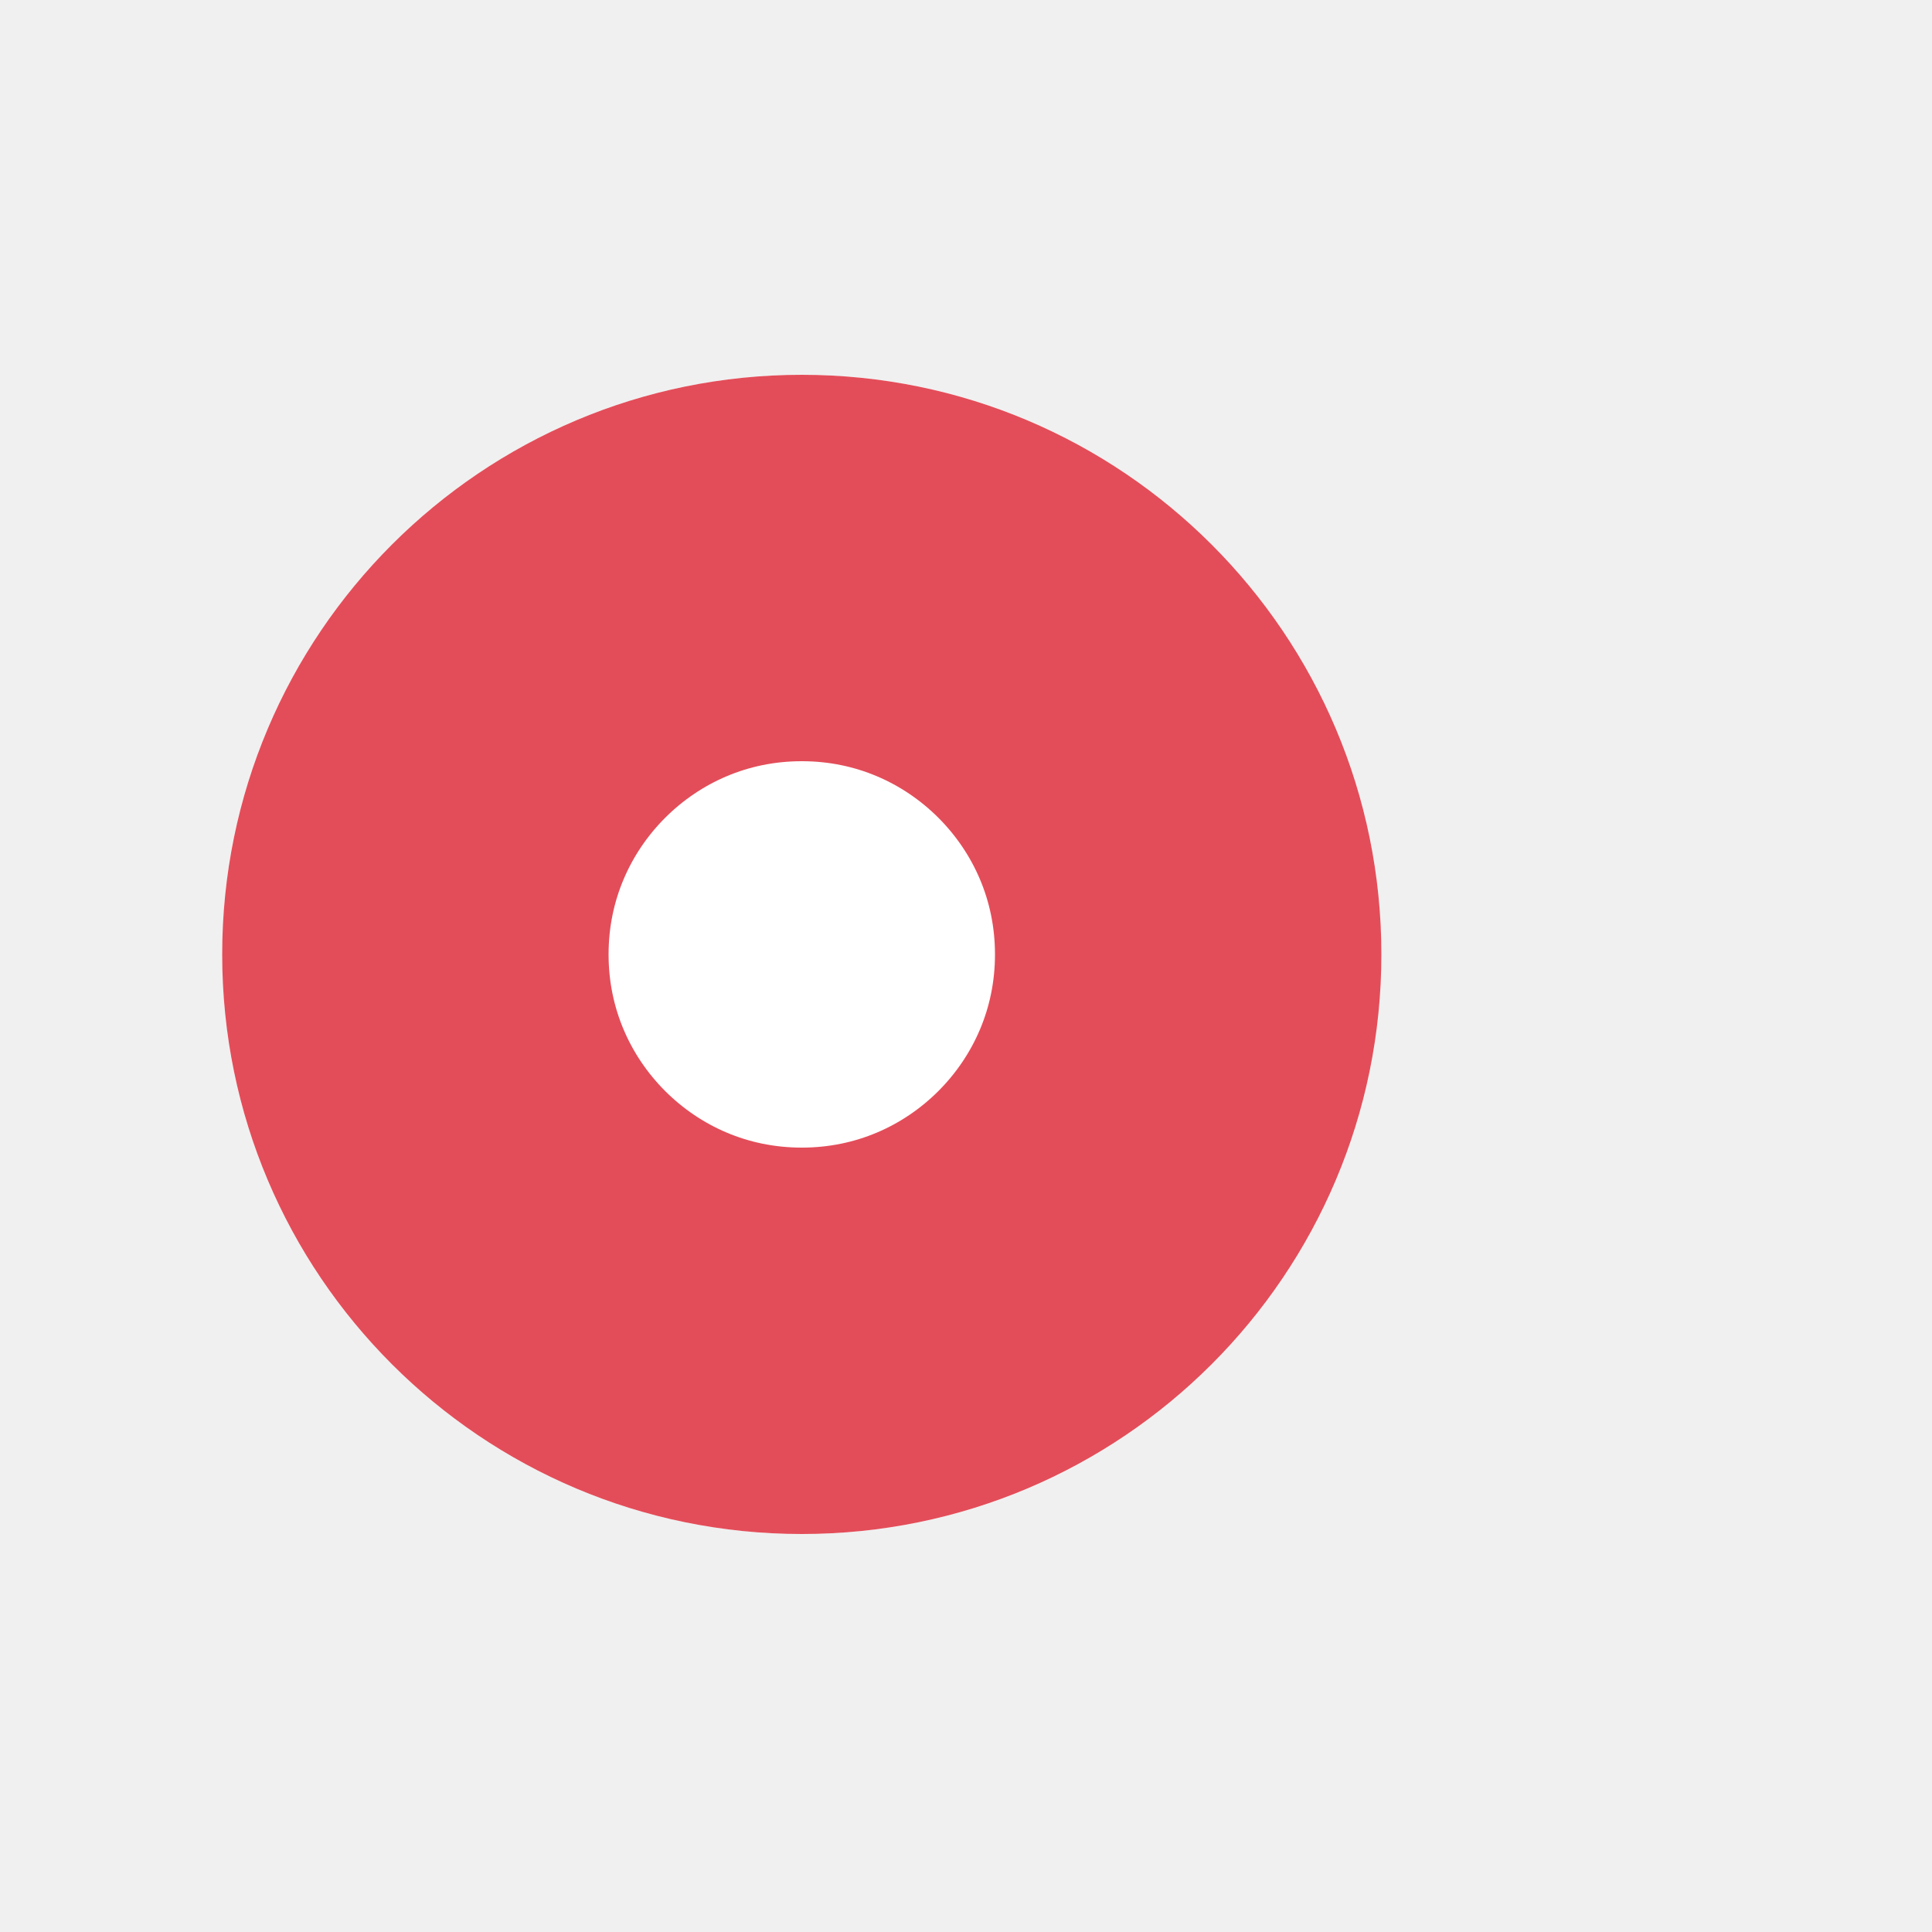
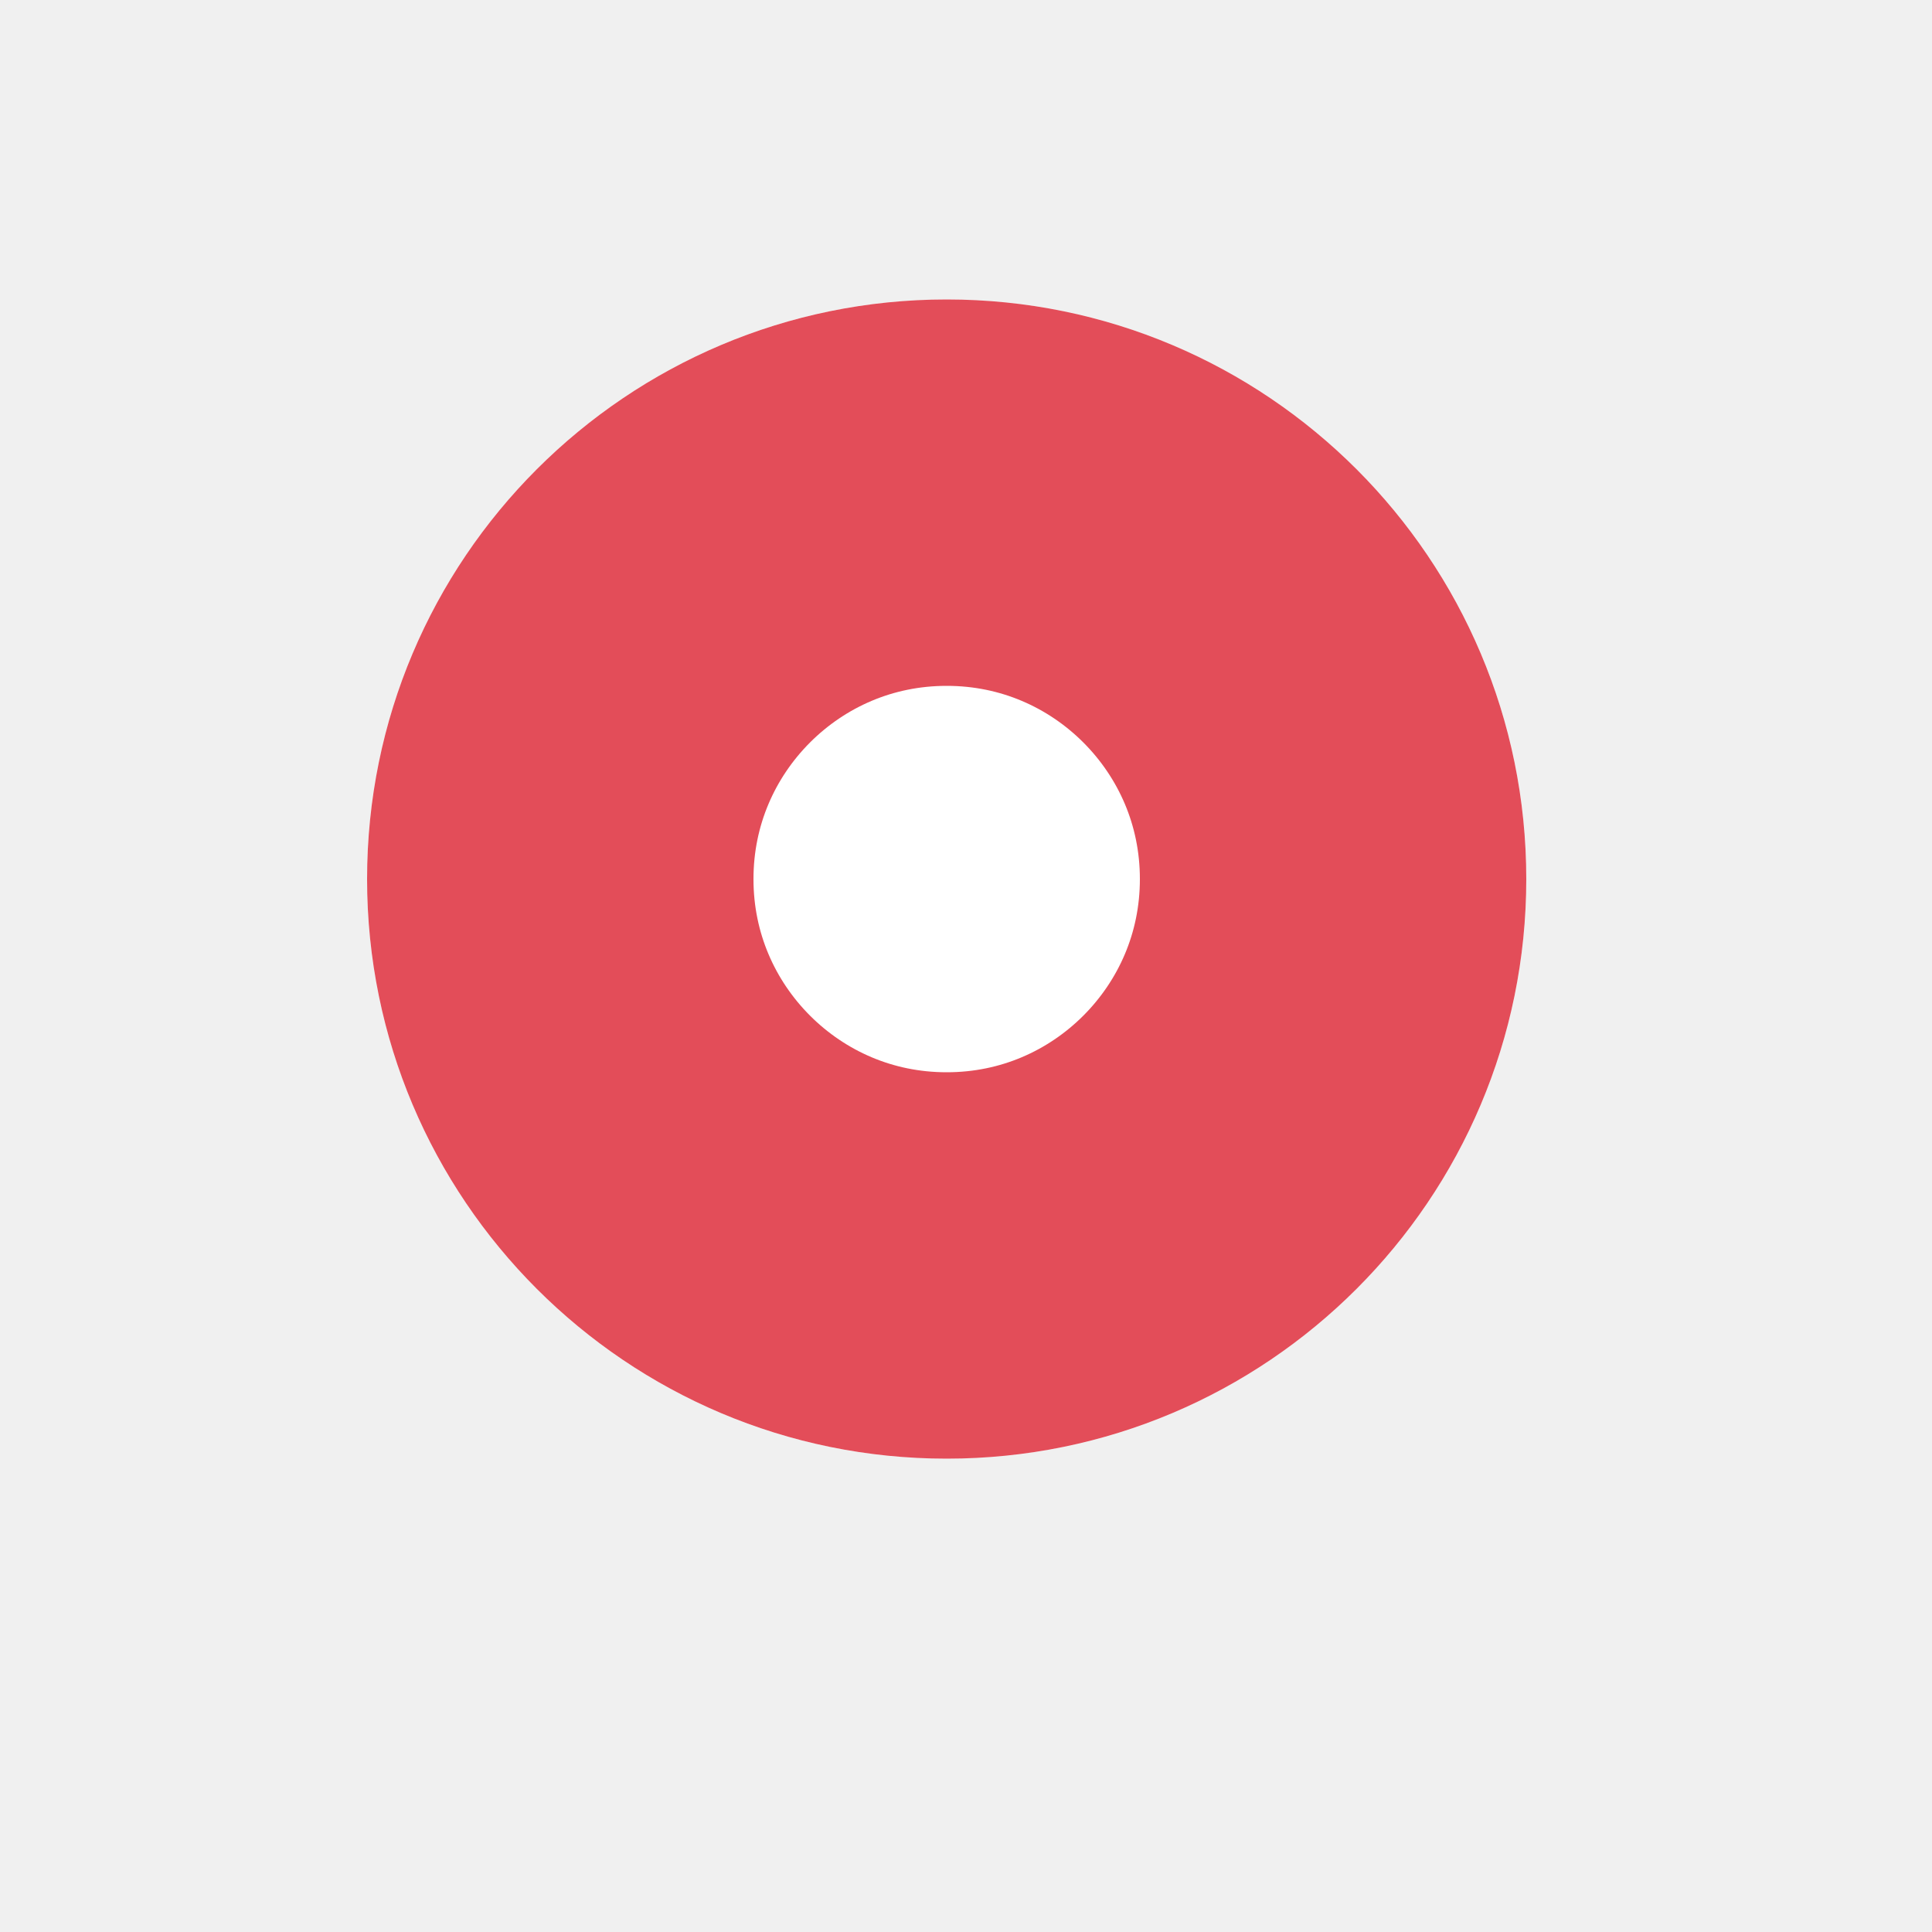
<svg xmlns="http://www.w3.org/2000/svg" version="1.1" width="10px" height="10px">
  <defs>
    <pattern id="BGPattern" patternUnits="userSpaceOnUse" alignment="0 0" imageRepeat="None" />
-     <mask fill="white" id="Clip59">
-       <path d="M 6.15 3.94  C 6.15 5.597  4.807 6.94  3.15 6.94  C 1.493 6.94  0.15 5.597  0.15 3.94  C 0.15 2.283  1.493 0.94  3.15 0.94  C 4.807 0.94  6.15 2.283  6.15 3.94  Z " fill-rule="evenodd" />
+     <mask fill="white" id="Clip526">
+       <path d="M 6.9 3.55  C 6.9 5.207  5.557 6.55  3.9 6.55  C 2.243 6.55  0.9 5.207  0.9 3.55  C 0.9 1.893  2.243 0.55  3.9 0.55  C 5.557 0.55  6.9 1.893  6.9 3.55  Z " fill-rule="evenodd" />
    </mask>
  </defs>
-   <g transform="matrix(1 0 0 1 -347 -440 )">
-     <path d="M 6.15 3.94  C 6.15 5.597  4.807 6.94  3.15 6.94  C 1.493 6.94  0.15 5.597  0.15 3.94  C 0.15 2.283  1.493 0.94  3.15 0.94  C 4.807 0.94  6.15 2.283  6.15 3.94  Z " fill-rule="nonzero" fill="rgba(255, 255, 255, 1)" stroke="none" transform="matrix(1 0 0 1 348 441 )" class="fill" />
-     <path d="M 6.15 3.94  C 6.15 5.597  4.807 6.94  3.15 6.94  C 1.493 6.94  0.15 5.597  0.15 3.94  C 0.15 2.283  1.493 0.94  3.15 0.94  C 4.807 0.94  6.15 2.283  6.15 3.94  Z " stroke-width="4" stroke-dasharray="0" stroke="rgba(227, 77, 89, 1)" fill="none" transform="matrix(1 0 0 1 348 441 )" class="stroke" mask="url(#Clip59)" />
+   <g transform="matrix(1 0 0 1 -201 -437 )">
+     <path d="M 6.9 3.55  C 6.9 5.207  5.557 6.55  3.9 6.55  C 2.243 6.55  0.9 5.207  0.9 3.55  C 0.9 1.893  2.243 0.55  3.9 0.55  C 5.557 0.55  6.9 1.893  6.9 3.55  Z " fill-rule="nonzero" fill="rgba(255, 255, 255, 1)" stroke="none" transform="matrix(1 0 0 1 202 438 )" class="fill" />
+     <path d="M 6.9 3.55  C 6.9 5.207  5.557 6.55  3.9 6.55  C 2.243 6.55  0.9 5.207  0.9 3.55  C 0.9 1.893  2.243 0.55  3.9 0.55  C 5.557 0.55  6.9 1.893  6.9 3.55  Z " stroke-width="4" stroke-dasharray="0" stroke="rgba(227, 77, 89, 1)" fill="none" transform="matrix(1 0 0 1 202 438 )" class="stroke" mask="url(#Clip526)" />
  </g>
</svg>
